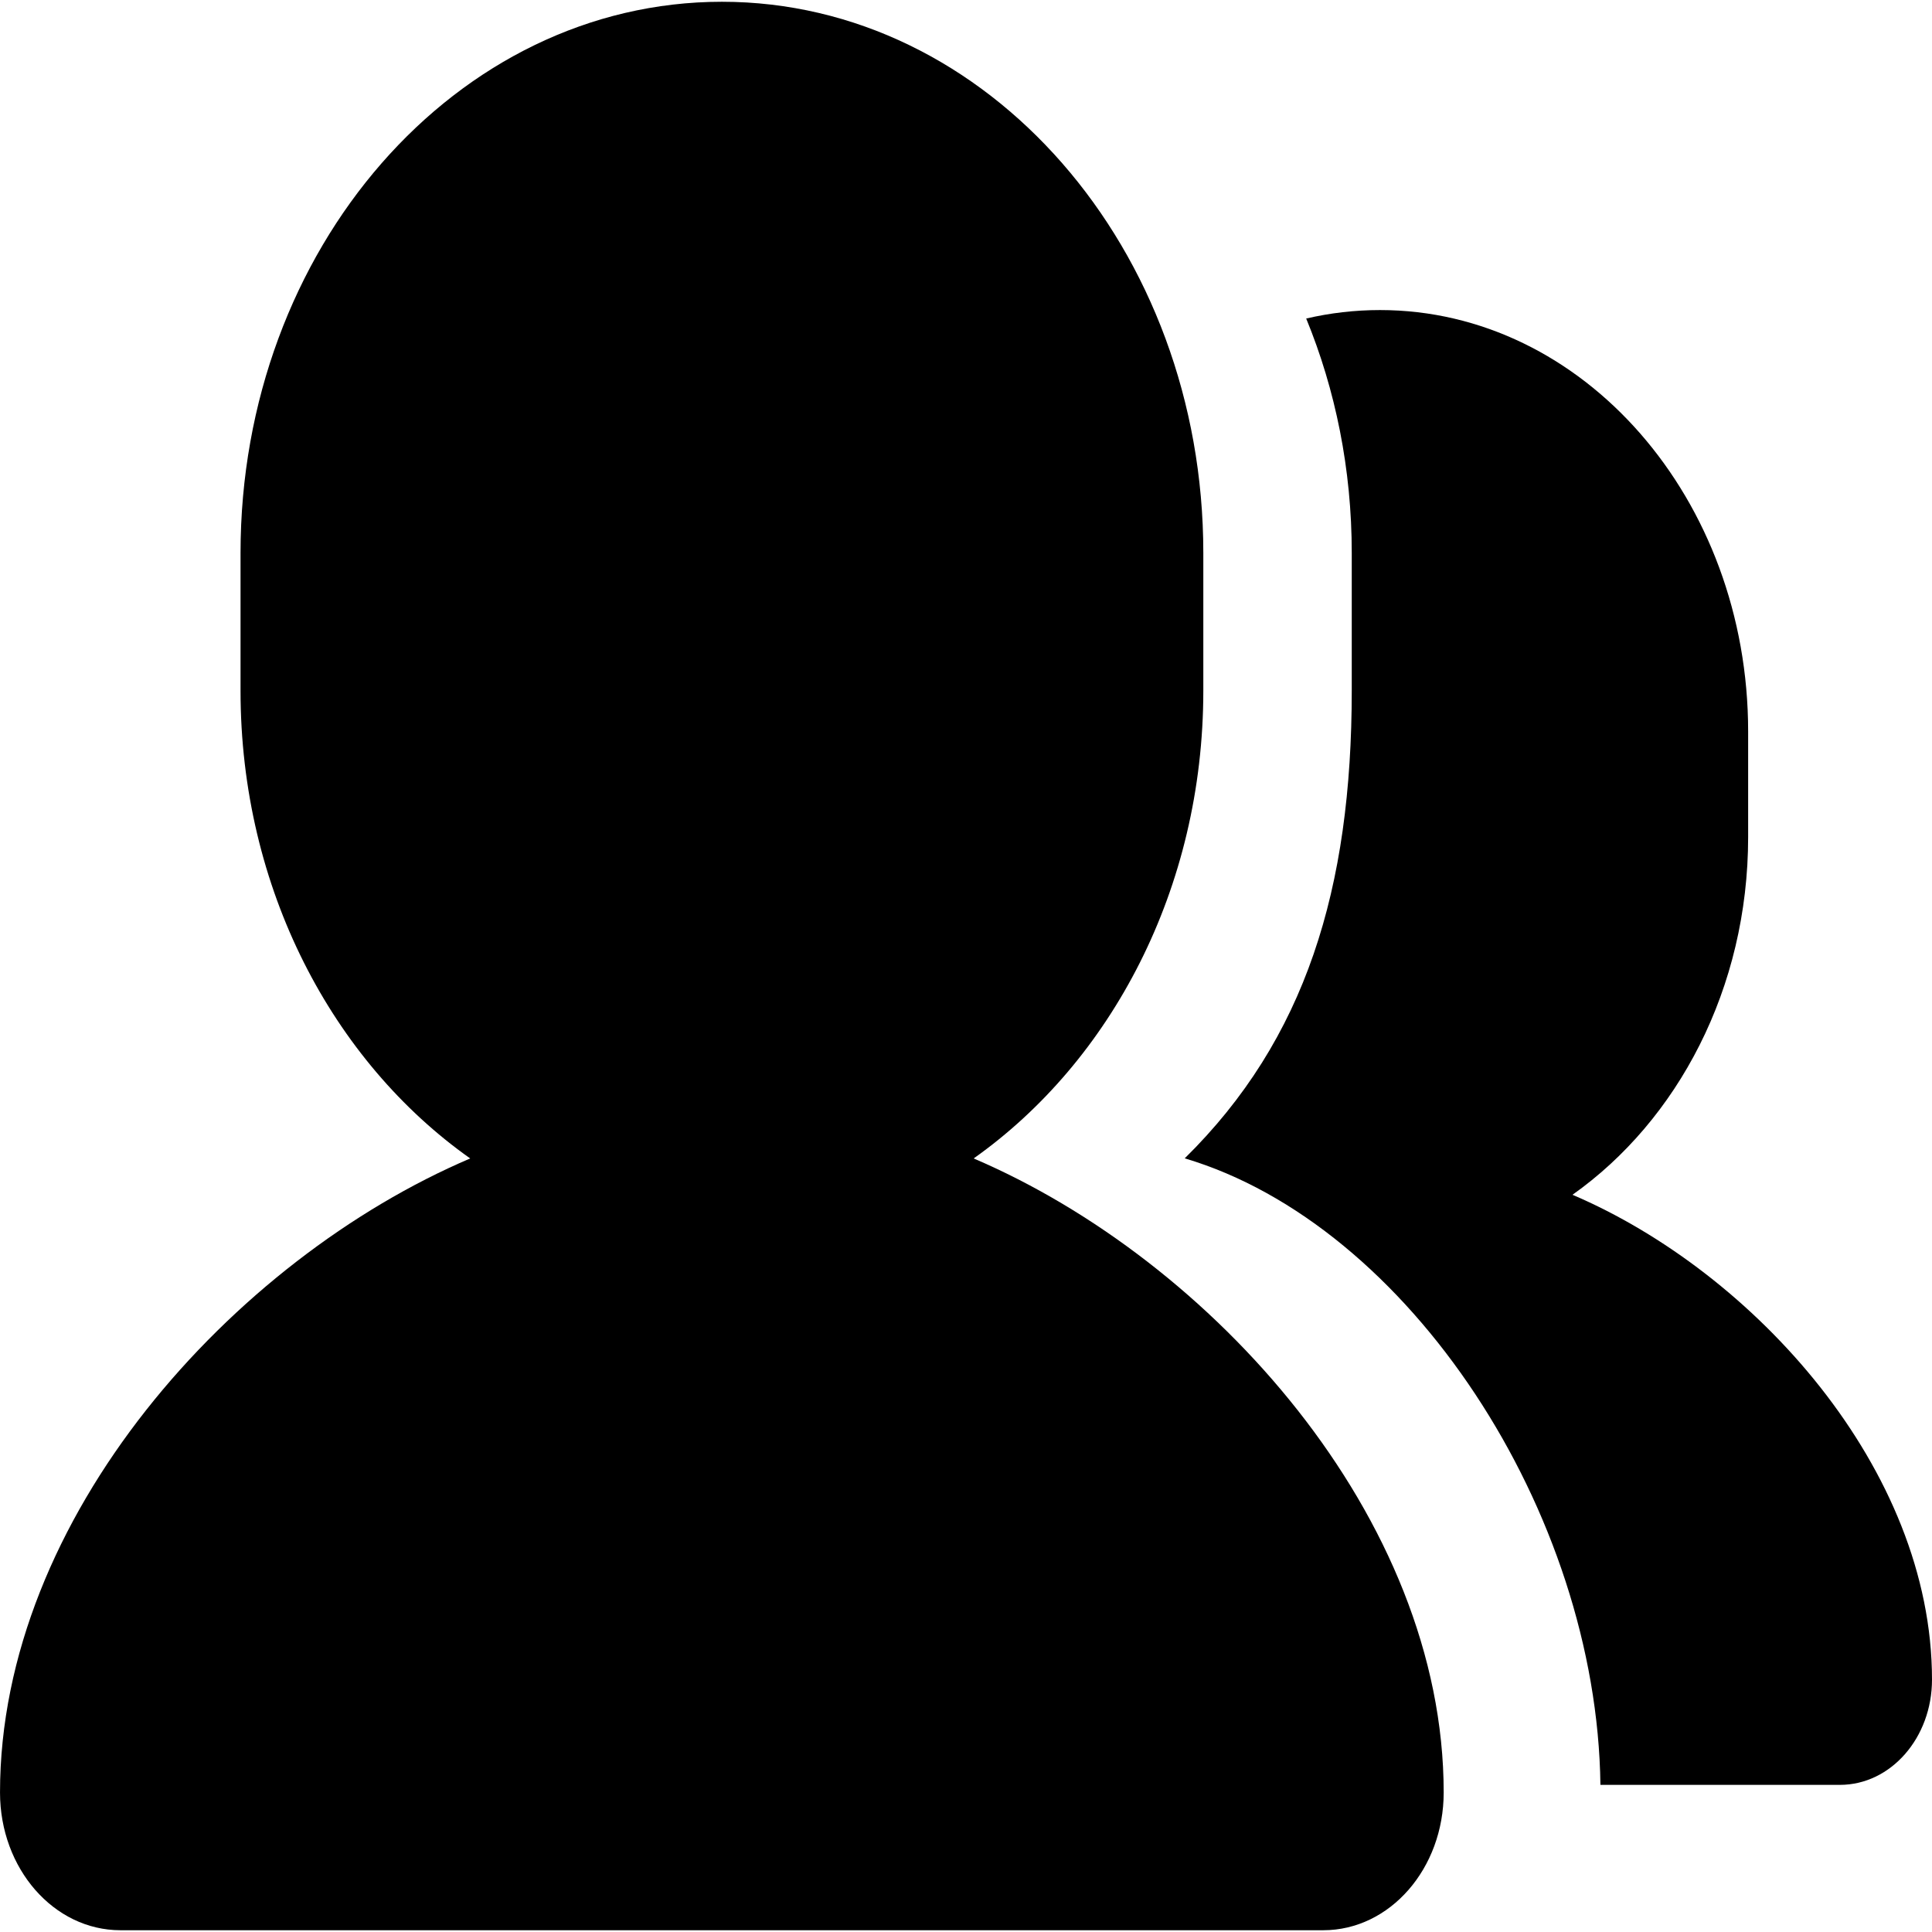
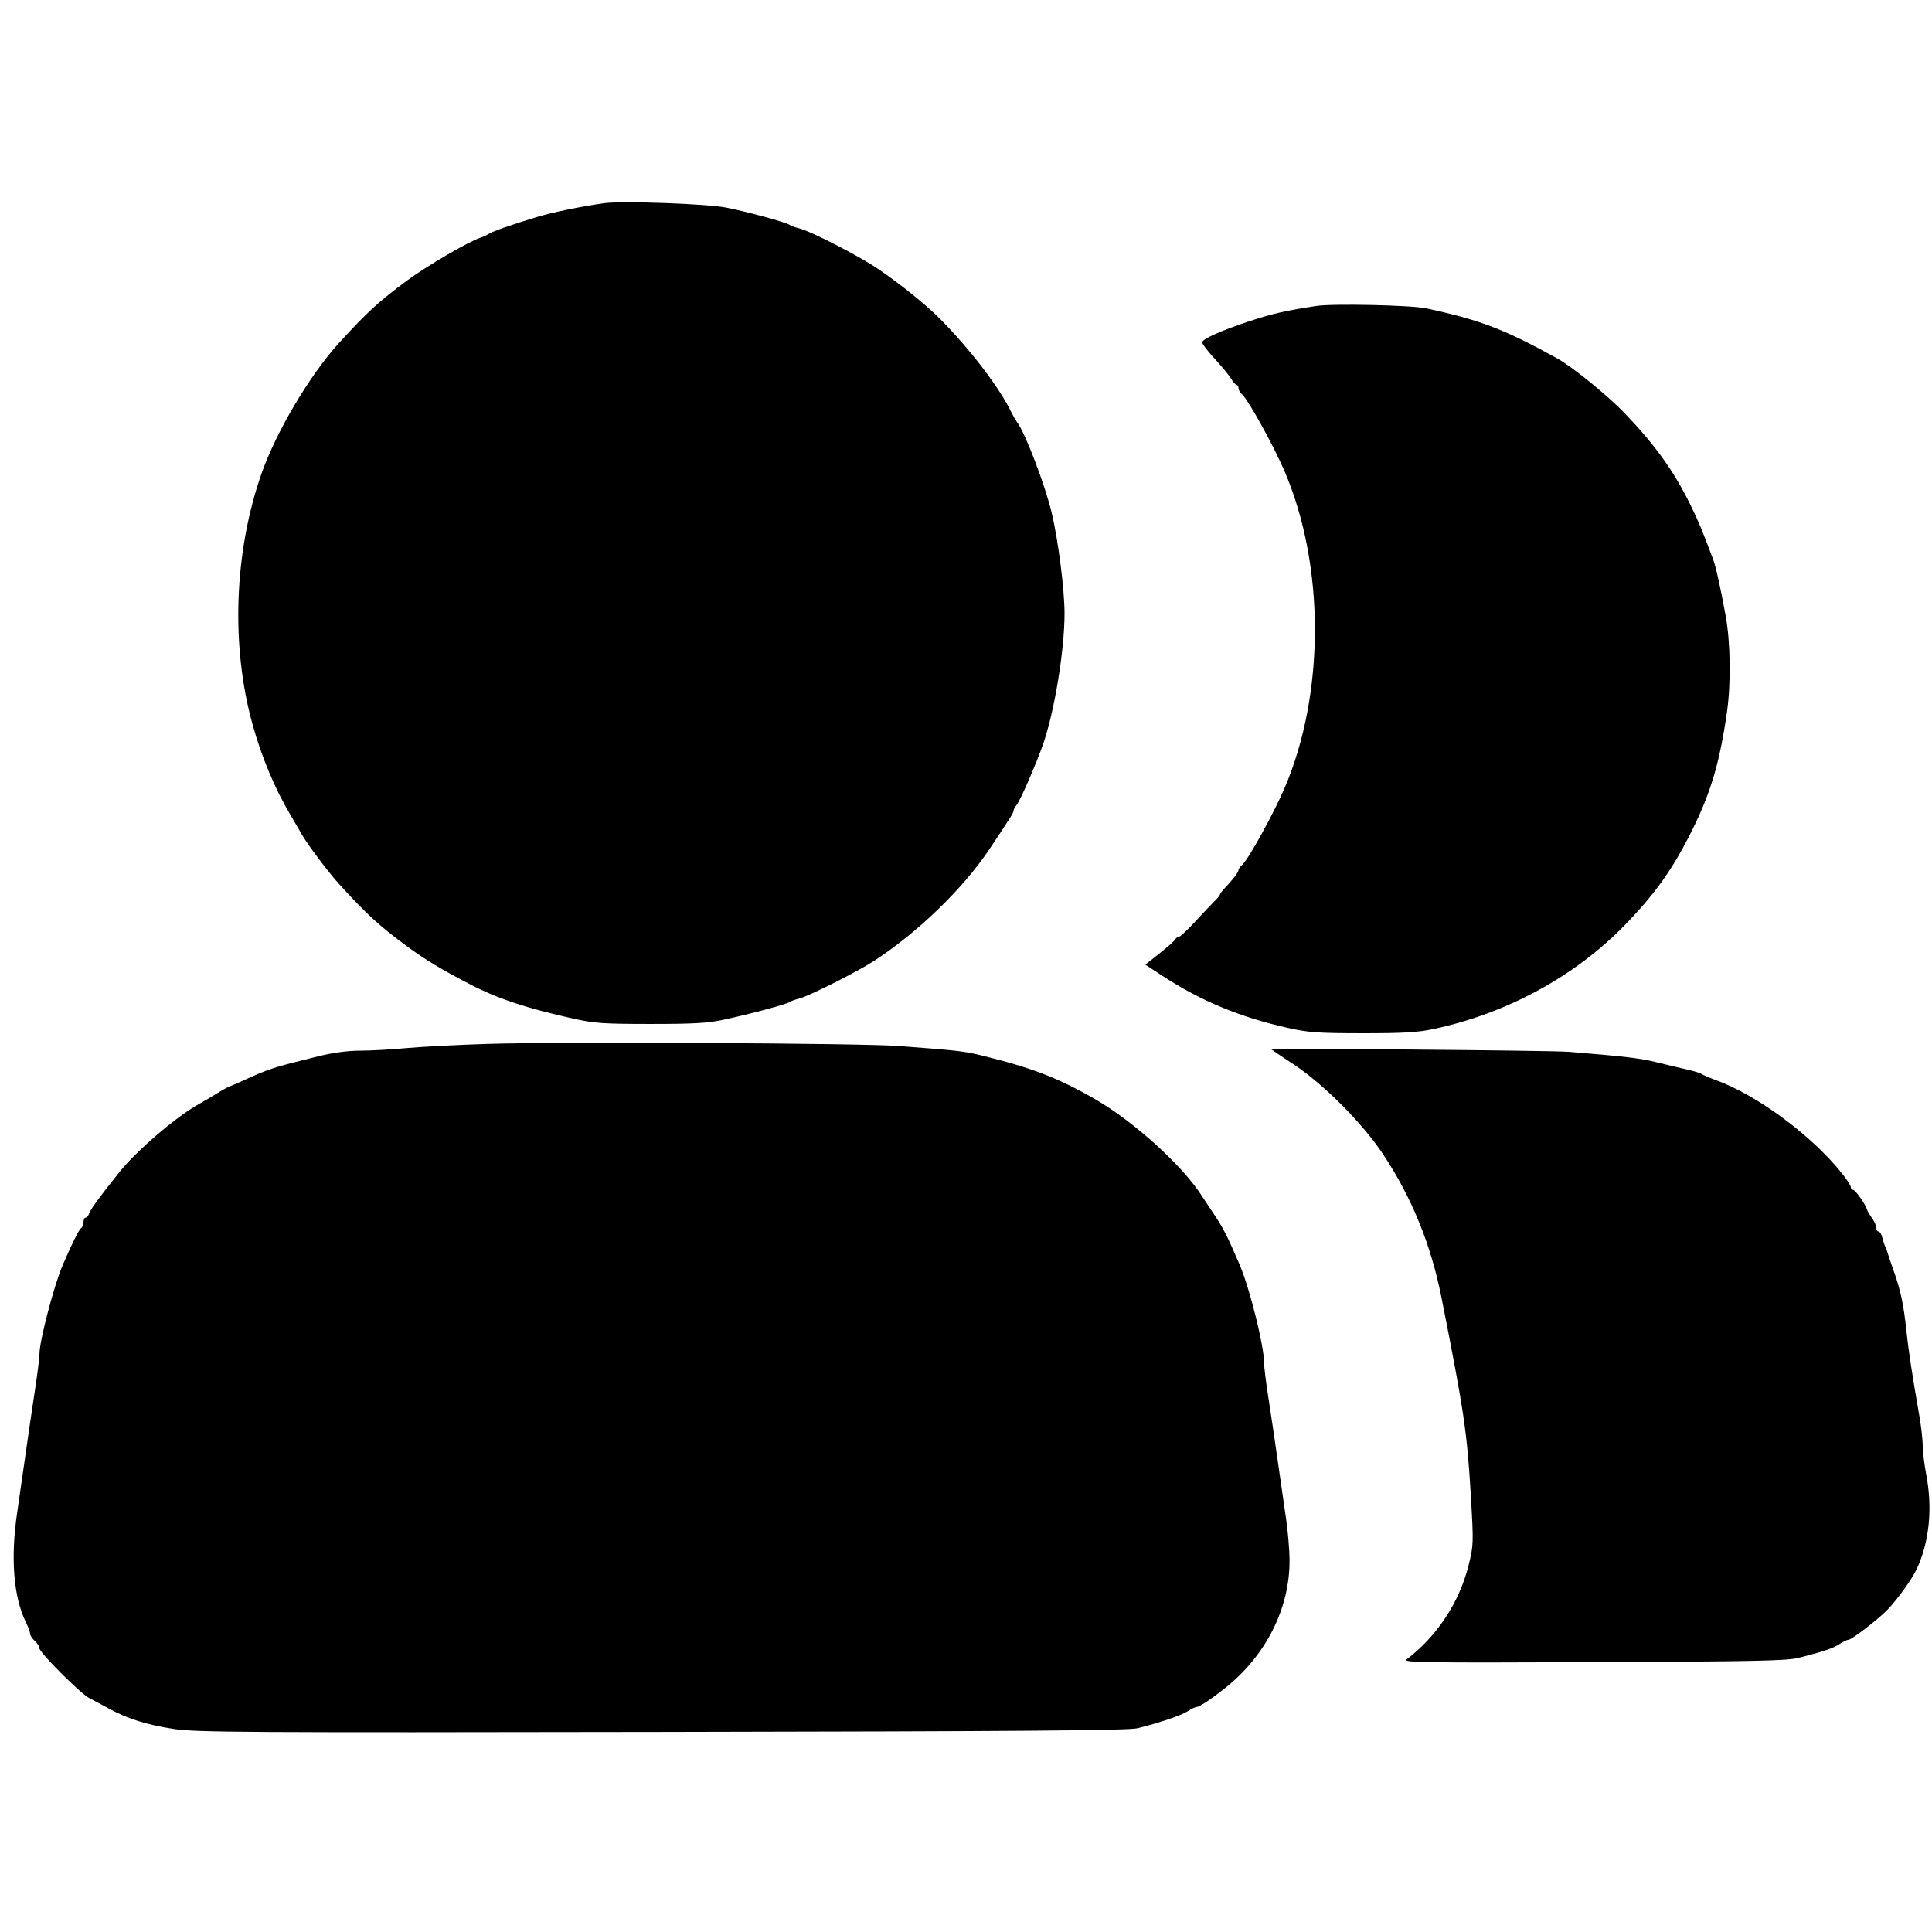
- <svg xmlns="http://www.w3.org/2000/svg" width="128" height="128">
-   <path d="M95.648 118.762c0 5.035-3.563 9.121-7.979 9.121H7.98c-4.416 0-7.979-4.086-7.979-9.121C0 100.519 15.408 83.47 31.152 76.75c-9.099-6.43-15.216-17.863-15.216-30.987v-9.128c0-20.16 14.293-36.518 31.893-36.518s31.894 16.358 31.894 36.518v9.122c0 13.137-6.123 24.556-15.216 30.993 15.738 6.726 31.141 23.769 31.141 42.012z" />
-   <path d="M106.032 118.252h15.867c3.376 0 6.101-3.125 6.101-6.972 0-13.957-11.787-26.984-23.819-32.123 6.955-4.919 11.638-13.66 11.638-23.704v-6.985c0-15.416-10.928-27.926-24.39-27.926-1.674 0-3.306.193-4.89.561 1.936 4.713 3.018 9.974 3.018 15.526v9.121c0 13.137-3.056 23.111-11.066 30.993 14.842 4.41 27.312 23.42 27.541 41.509z" />
+ <svg xmlns="http://www.w3.org/2000/svg" width="100%" height="auto" viewBox="0 0 833 833" version="1.1">
+   <path d="M 260.500 87.607 C 250.219 89.071, 238.421 91.496, 231.500 93.568 C 221.155 96.666, 211.766 99.974, 210.500 100.969 C 209.950 101.402, 208.514 102.057, 207.309 102.426 C 202.448 103.915, 183.956 114.693, 175.500 120.966 C 163.126 130.145, 158.195 134.673, 146.057 148 C 133.614 161.663, 119.136 186.058, 112.823 204 C 100.918 237.835, 99.458 278.553, 108.934 312.500 C 112.867 326.592, 118.453 339.931, 125.145 351.215 C 126.869 354.122, 129.160 358.054, 130.237 359.954 C 132.599 364.121, 141.647 376.157, 146.057 381 C 158.216 394.351, 163.155 398.883, 175.500 408.018 C 183.167 413.691, 190.445 418.072, 203 424.569 C 214.639 430.593, 227.125 434.729, 247 439.144 C 256.317 441.214, 260.091 441.478, 280.500 441.484 C 299.004 441.490, 305.162 441.135, 312 439.668 C 323.295 437.246, 339.252 432.968, 340.500 432.029 C 341.050 431.615, 342.850 430.957, 344.500 430.567 C 348.505 429.621, 369.531 419.062, 376.743 414.375 C 395.783 402.001, 415.244 383.152, 426.689 366 C 435.893 352.205, 437 350.437, 437 349.525 C 437 349.048, 437.592 347.947, 438.316 347.079 C 439.914 345.162, 447.035 328.770, 449.863 320.500 C 454.733 306.257, 458.987 280.148, 458.987 264.500 C 458.987 254.244, 456.217 232.567, 453.429 221 C 450.486 208.791, 442.033 186.690, 438.513 182 C 437.893 181.175, 436.846 179.375, 436.185 178 C 431.038 167.290, 418.580 150.926, 405.378 137.535 C 399.486 131.559, 387.934 122.253, 378.500 115.882 C 370.018 110.155, 349.529 99.645, 344.500 98.442 C 342.850 98.047, 341.050 97.391, 340.500 96.983 C 338.978 95.854, 322.560 91.377, 313 89.483 C 304.814 87.861, 267.963 86.544, 260.500 87.607 M 567.500 131.925 C 554.025 133.997, 548.467 135.269, 538.566 138.547 C 526.706 142.474, 518.818 145.964, 518.333 147.500 C 518.159 148.050, 520.516 151.200, 523.569 154.500 C 526.623 157.800, 529.866 161.738, 530.776 163.250 C 531.686 164.762, 532.784 166, 533.216 166 C 533.647 166, 534 166.620, 534 167.378 C 534 168.135, 534.657 169.301, 535.460 169.967 C 538.089 172.148, 549.216 192.290, 553.986 203.500 C 571.244 244.059, 571.244 298.941, 553.986 339.500 C 549.216 350.710, 538.089 370.852, 535.460 373.033 C 534.657 373.699, 534 374.635, 534 375.111 C 534 376.058, 531.760 379.022, 528.250 382.720 C 527.013 384.024, 526 385.356, 526 385.681 C 526 386.005, 524.987 387.256, 523.750 388.460 C 522.513 389.664, 518.733 393.653, 515.351 397.324 C 511.969 400.996, 508.744 404, 508.184 404 C 507.625 404, 507.017 404.412, 506.833 404.916 C 506.650 405.420, 503.650 408.104, 500.166 410.881 L 493.832 415.931 501.542 420.964 C 517.878 431.628, 534.847 438.634, 555.500 443.241 C 564.169 445.175, 568.429 445.474, 587.500 445.486 C 604.944 445.497, 611.260 445.126, 618 443.695 C 649.652 436.972, 679.036 421.007, 700.585 398.823 C 713.603 385.423, 721.104 374.892, 729.306 358.500 C 737.582 341.963, 741.460 328.905, 744.601 307 C 746.367 294.688, 746.123 276.887, 744.034 265.500 C 741.667 252.600, 739.827 244.351, 738.568 241 C 733.733 228.132, 732.277 224.643, 728.759 217.500 C 721.650 203.063, 713.640 191.897, 700.676 178.350 C 693.283 170.625, 678.088 158.253, 671.500 154.594 C 648.951 142.072, 638.218 137.962, 615 132.959 C 608.496 131.558, 574.676 130.821, 567.500 131.925 M 210 450.093 C 197.075 450.503, 181.325 451.323, 175 451.915 C 168.675 452.508, 159.816 452.995, 155.314 452.997 C 150.051 452.999, 143.622 453.861, 137.314 455.412 C 117.545 460.270, 116.242 460.692, 104.500 466.047 C 102.300 467.050, 99.825 468.116, 99 468.415 C 98.175 468.713, 95.700 470.081, 93.500 471.455 C 91.300 472.829, 87.925 474.820, 86 475.881 C 76.106 481.334, 58.979 495.991, 51.337 505.546 C 43.060 515.895, 38.990 521.455, 38.453 523.149 C 38.130 524.167, 37.446 525, 36.933 525 C 36.420 525, 36 525.873, 36 526.941 C 36 528.009, 35.551 529.159, 35.003 529.498 C 34.074 530.073, 31.094 536.043, 27.016 545.500 C 23.320 554.072, 16.977 578.331, 17.024 583.714 C 17.038 585.246, 16.151 592.350, 15.054 599.500 C 13.957 606.650, 12.110 619.250, 10.948 627.500 C 9.787 635.750, 8.199 646.795, 7.419 652.044 C 4.496 671.703, 5.811 688.512, 11.117 699.345 C 12.153 701.459, 13 703.752, 13 704.440 C 13 705.127, 13.900 706.505, 15 707.500 C 16.100 708.495, 17 709.923, 17 710.673 C 17 712.520, 34.748 730.265, 38.500 732.170 C 40.150 733.008, 43.975 735.043, 47 736.692 C 55.119 741.119, 63.225 743.659, 75 745.466 C 84.451 746.916, 105.490 747.043, 285.500 746.735 C 441.370 746.469, 486.603 746.117, 490.500 745.142 C 500.194 742.715, 509.530 739.542, 512.154 737.781 C 513.614 736.801, 515.282 736, 515.860 736 C 517.080 736, 521.992 732.759, 528.091 727.928 C 545.705 713.978, 556 693.708, 556 672.981 C 556 668.542, 555.318 660.317, 554.484 654.705 C 553.651 649.092, 552.050 637.975, 550.928 630 C 549.806 622.025, 548.008 609.875, 546.933 603 C 545.859 596.125, 544.984 589.094, 544.990 587.376 C 545.013 580.247, 538.738 555.129, 534.457 545.216 C 528.773 532.055, 527.354 529.318, 522.474 522.100 C 520.838 519.681, 519.050 516.983, 518.500 516.105 C 510.208 502.869, 489.052 483.634, 472 473.826 C 456.261 464.774, 444.740 460.335, 423.500 455.140 C 415.615 453.211, 413.256 452.940, 387.500 450.994 C 371.122 449.757, 241.384 449.098, 210 450.093 M 548.125 452.436 C 548.331 452.629, 552.775 455.617, 558 459.075 C 570.711 467.489, 587.497 484.366, 596.245 497.528 C 608.688 516.249, 616.970 536.561, 621.512 559.500 C 631.294 608.897, 632.547 617.381, 634.183 645.245 C 635.367 665.412, 635.339 666.237, 633.199 674.856 C 629.226 690.852, 619.625 705.453, 606.500 715.459 C 604.704 716.828, 612.910 716.949, 687 716.649 C 756.893 716.365, 770.417 716.081, 775.500 714.788 C 786.568 711.972, 790.484 710.648, 793.154 708.819 C 794.614 707.818, 796.350 707, 797.013 707 C 798.361 707, 810.208 697.861, 813.865 694 C 818.529 689.076, 824.681 680.421, 826.661 676 C 831.934 664.220, 833.273 650.154, 830.500 635.662 C 829.675 631.351, 829 625.807, 829 623.342 C 829 620.876, 828.359 615.178, 827.575 610.680 C 824.435 592.663, 822.827 582.079, 821.927 573.500 C 820.743 562.215, 819.484 556.364, 816.331 547.500 C 814.962 543.650, 813.752 540.050, 813.643 539.500 C 813.533 538.950, 813.181 538.050, 812.860 537.500 C 812.539 536.950, 811.981 535.263, 811.619 533.750 C 811.258 532.237, 810.520 531, 809.981 531 C 809.441 531, 809 530.282, 809 529.404 C 809 528.527, 808.149 526.614, 807.110 525.154 C 806.070 523.694, 805.105 522.050, 804.965 521.500 C 804.428 519.398, 799.929 513, 798.987 513 C 798.444 513, 798 512.484, 798 511.853 C 798 511.222, 796.351 508.635, 794.337 506.103 C 781.255 489.667, 757.968 472.376, 740 465.759 C 736.975 464.645, 734.050 463.402, 733.500 462.996 C 732.950 462.590, 730.025 461.707, 727 461.035 C 723.975 460.363, 718.125 458.972, 714 457.946 C 707.294 456.277, 700.573 455.481, 676.500 453.507 C 668.840 452.878, 547.518 451.866, 548.125 452.436" stroke="none" />
</svg>
